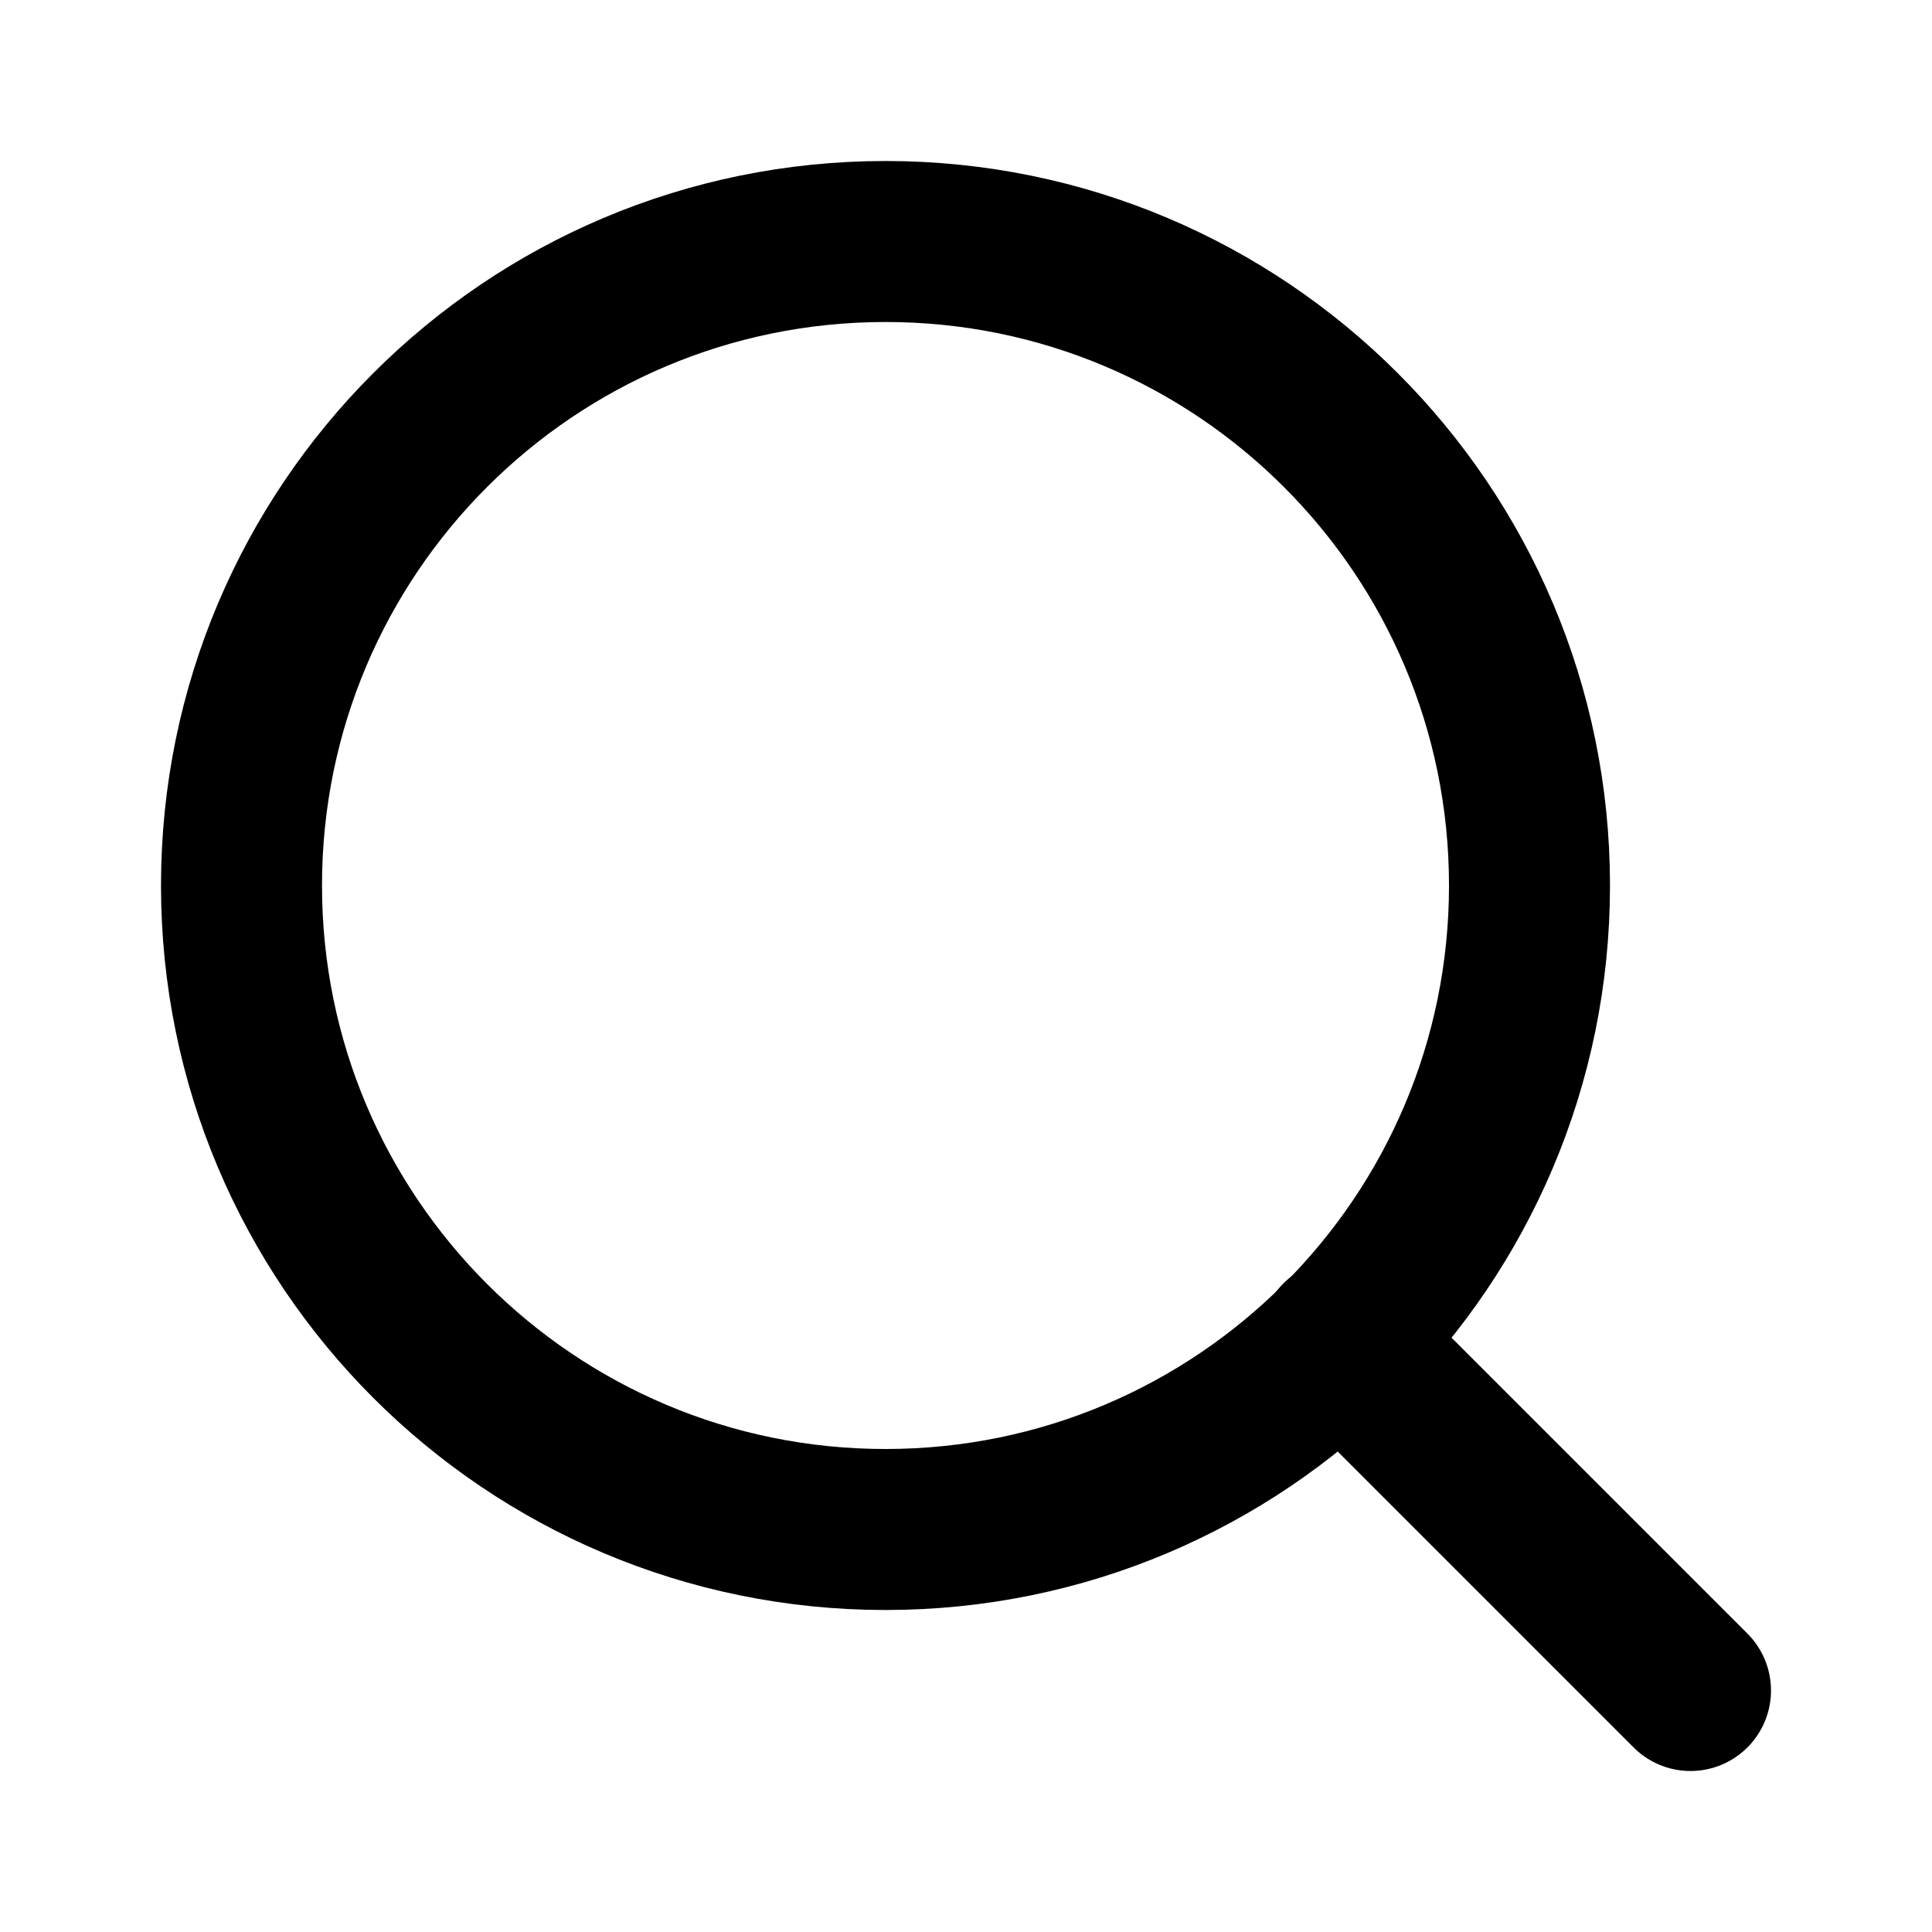
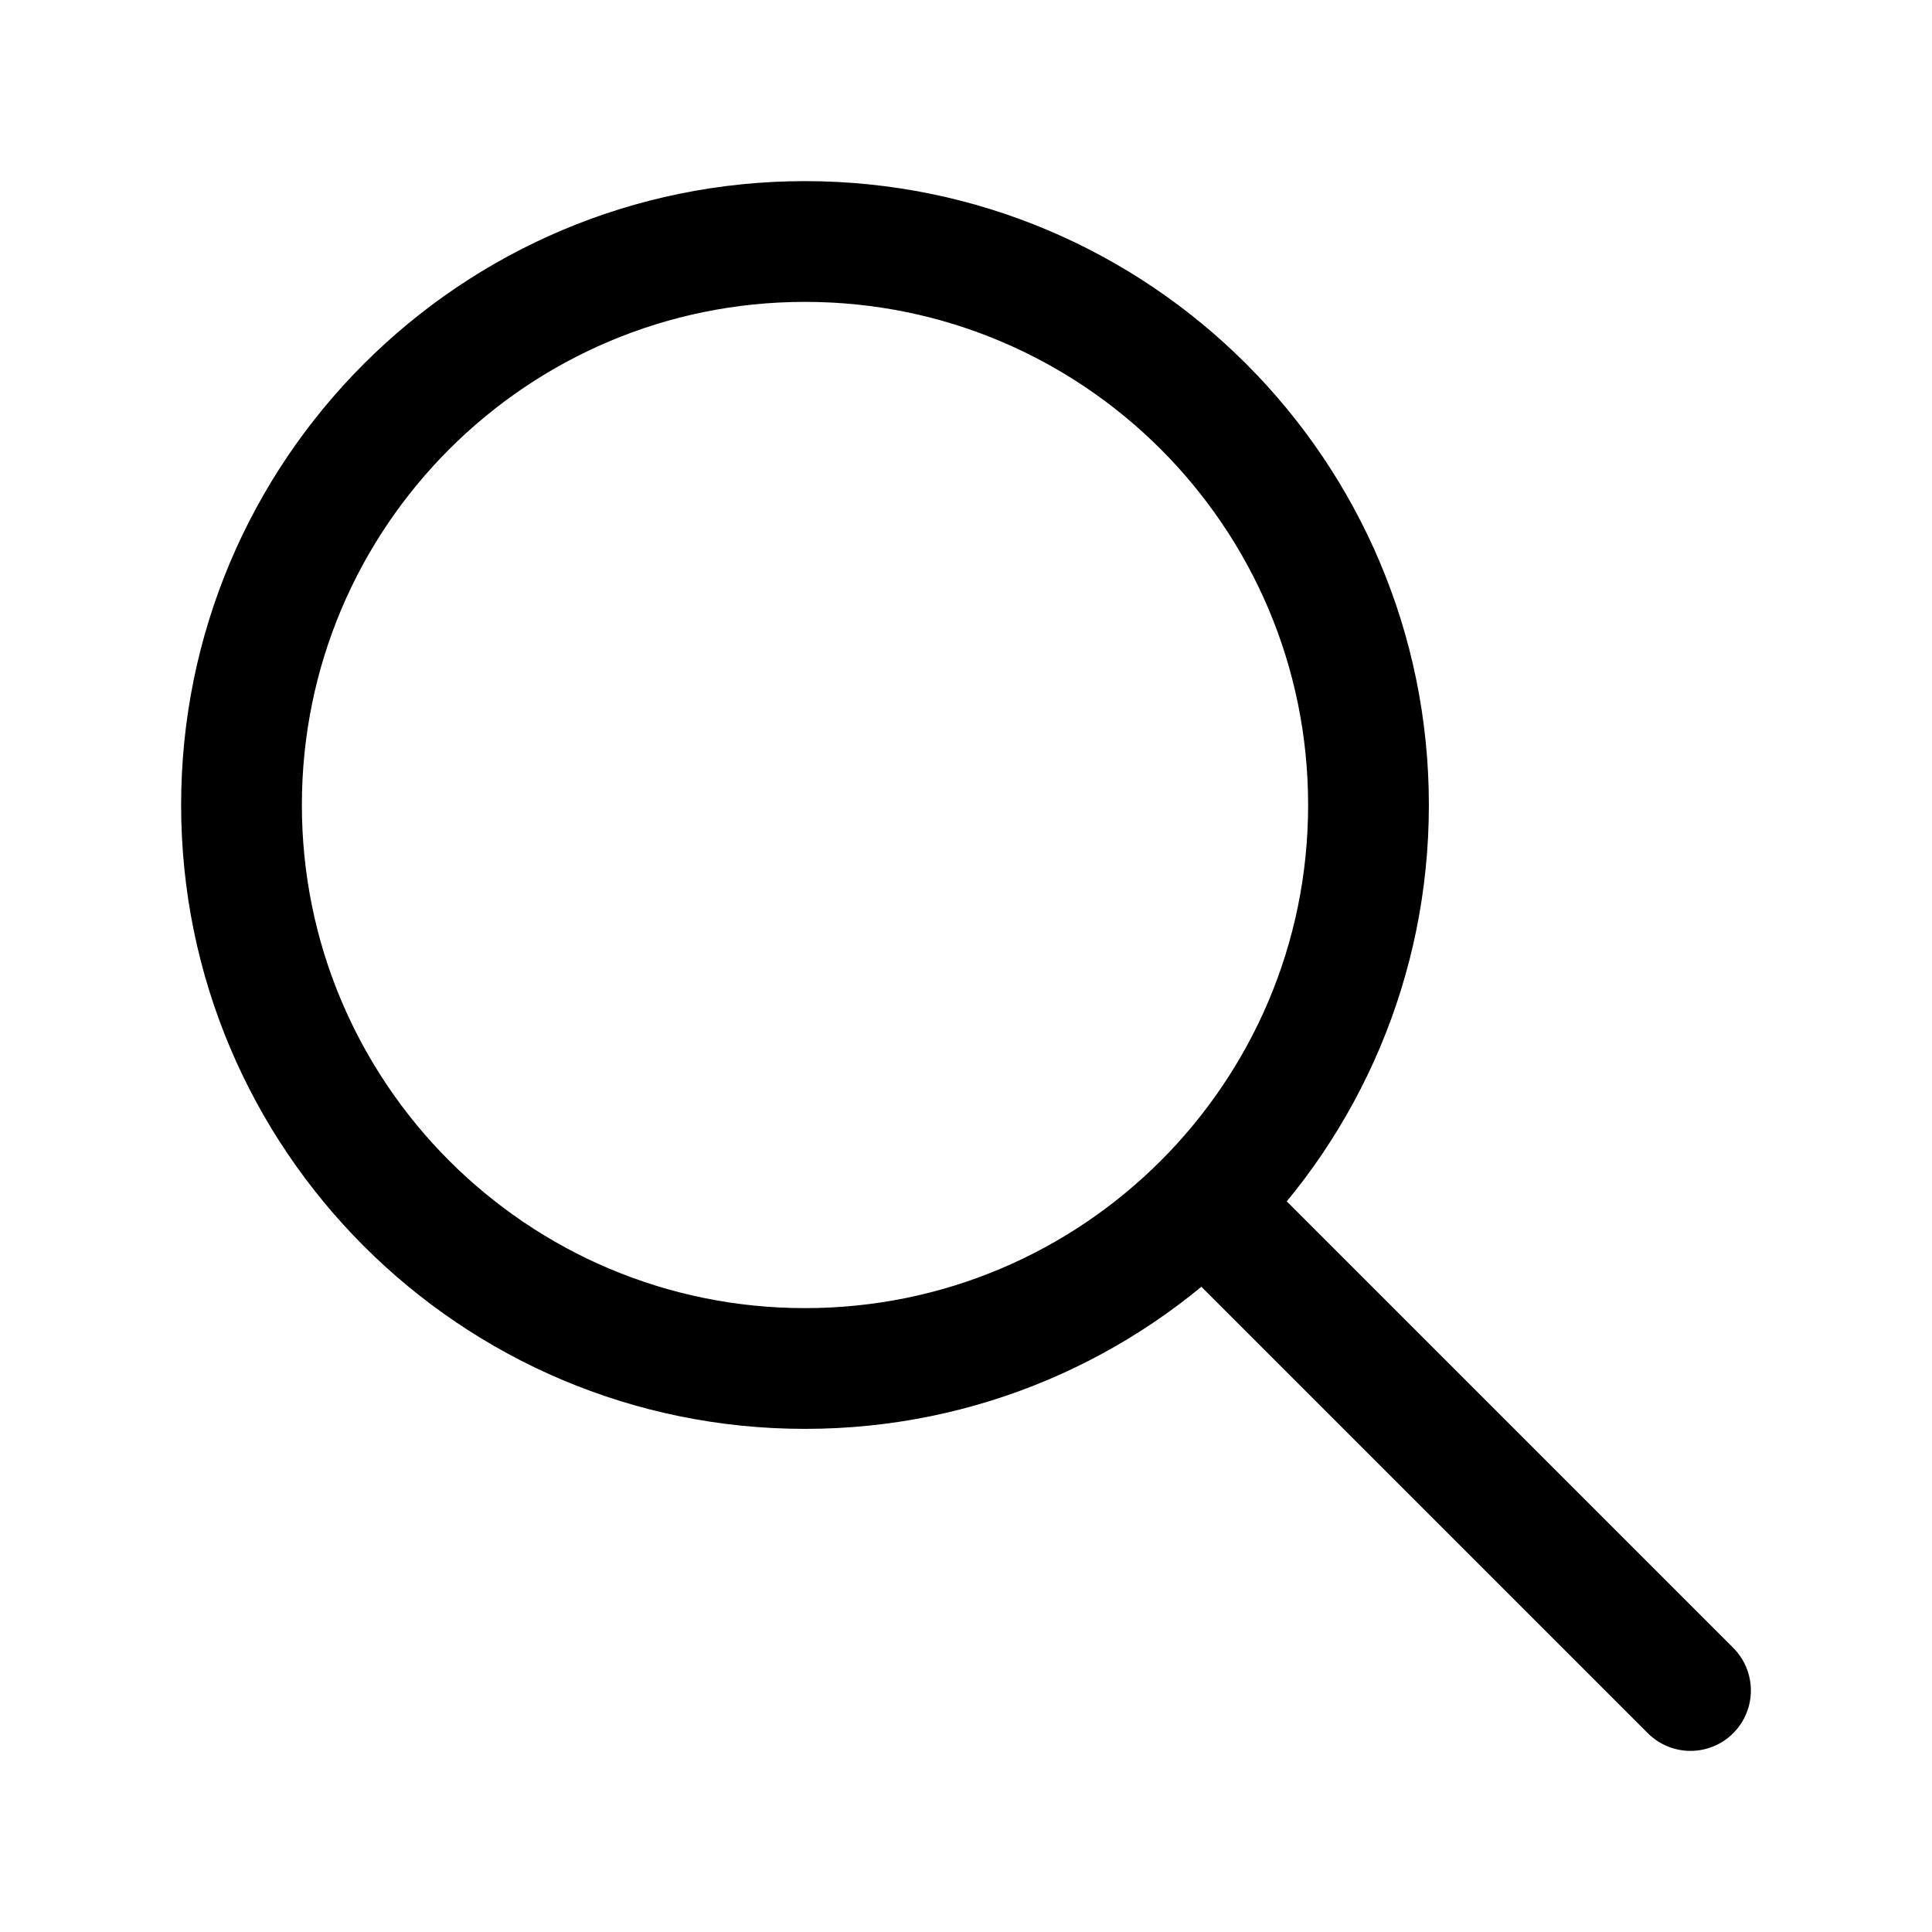
- <svg xmlns="http://www.w3.org/2000/svg" width="24" height="24" viewBox="0 0 24 24" fill="none" stroke="currentColor" stroke-width="2" stroke-linecap="round" stroke-linejoin="round" class="feather feather-search">
-   <circle cx="11" cy="11" r="8" />
-   <line x1="21" y1="21" x2="16.65" y2="16.65" />
+ <svg xmlns="http://www.w3.org/2000/svg" width="24" height="24" viewBox="0 0 24 24" fill="none">
+   <path d="M10 17C13.866 17 17 13.866 17 10C17 6.134 13.866 3 10 3C6.134 3 3 6.134 3 10C3 13.866 6.134 17 10 17Z" stroke="currentColor" stroke-width="1.5" stroke-linecap="round" stroke-linejoin="round" />
+   <path d="M21 21L15 15" stroke="currentColor" stroke-width="1.5" stroke-linecap="round" stroke-linejoin="round" />
</svg>
